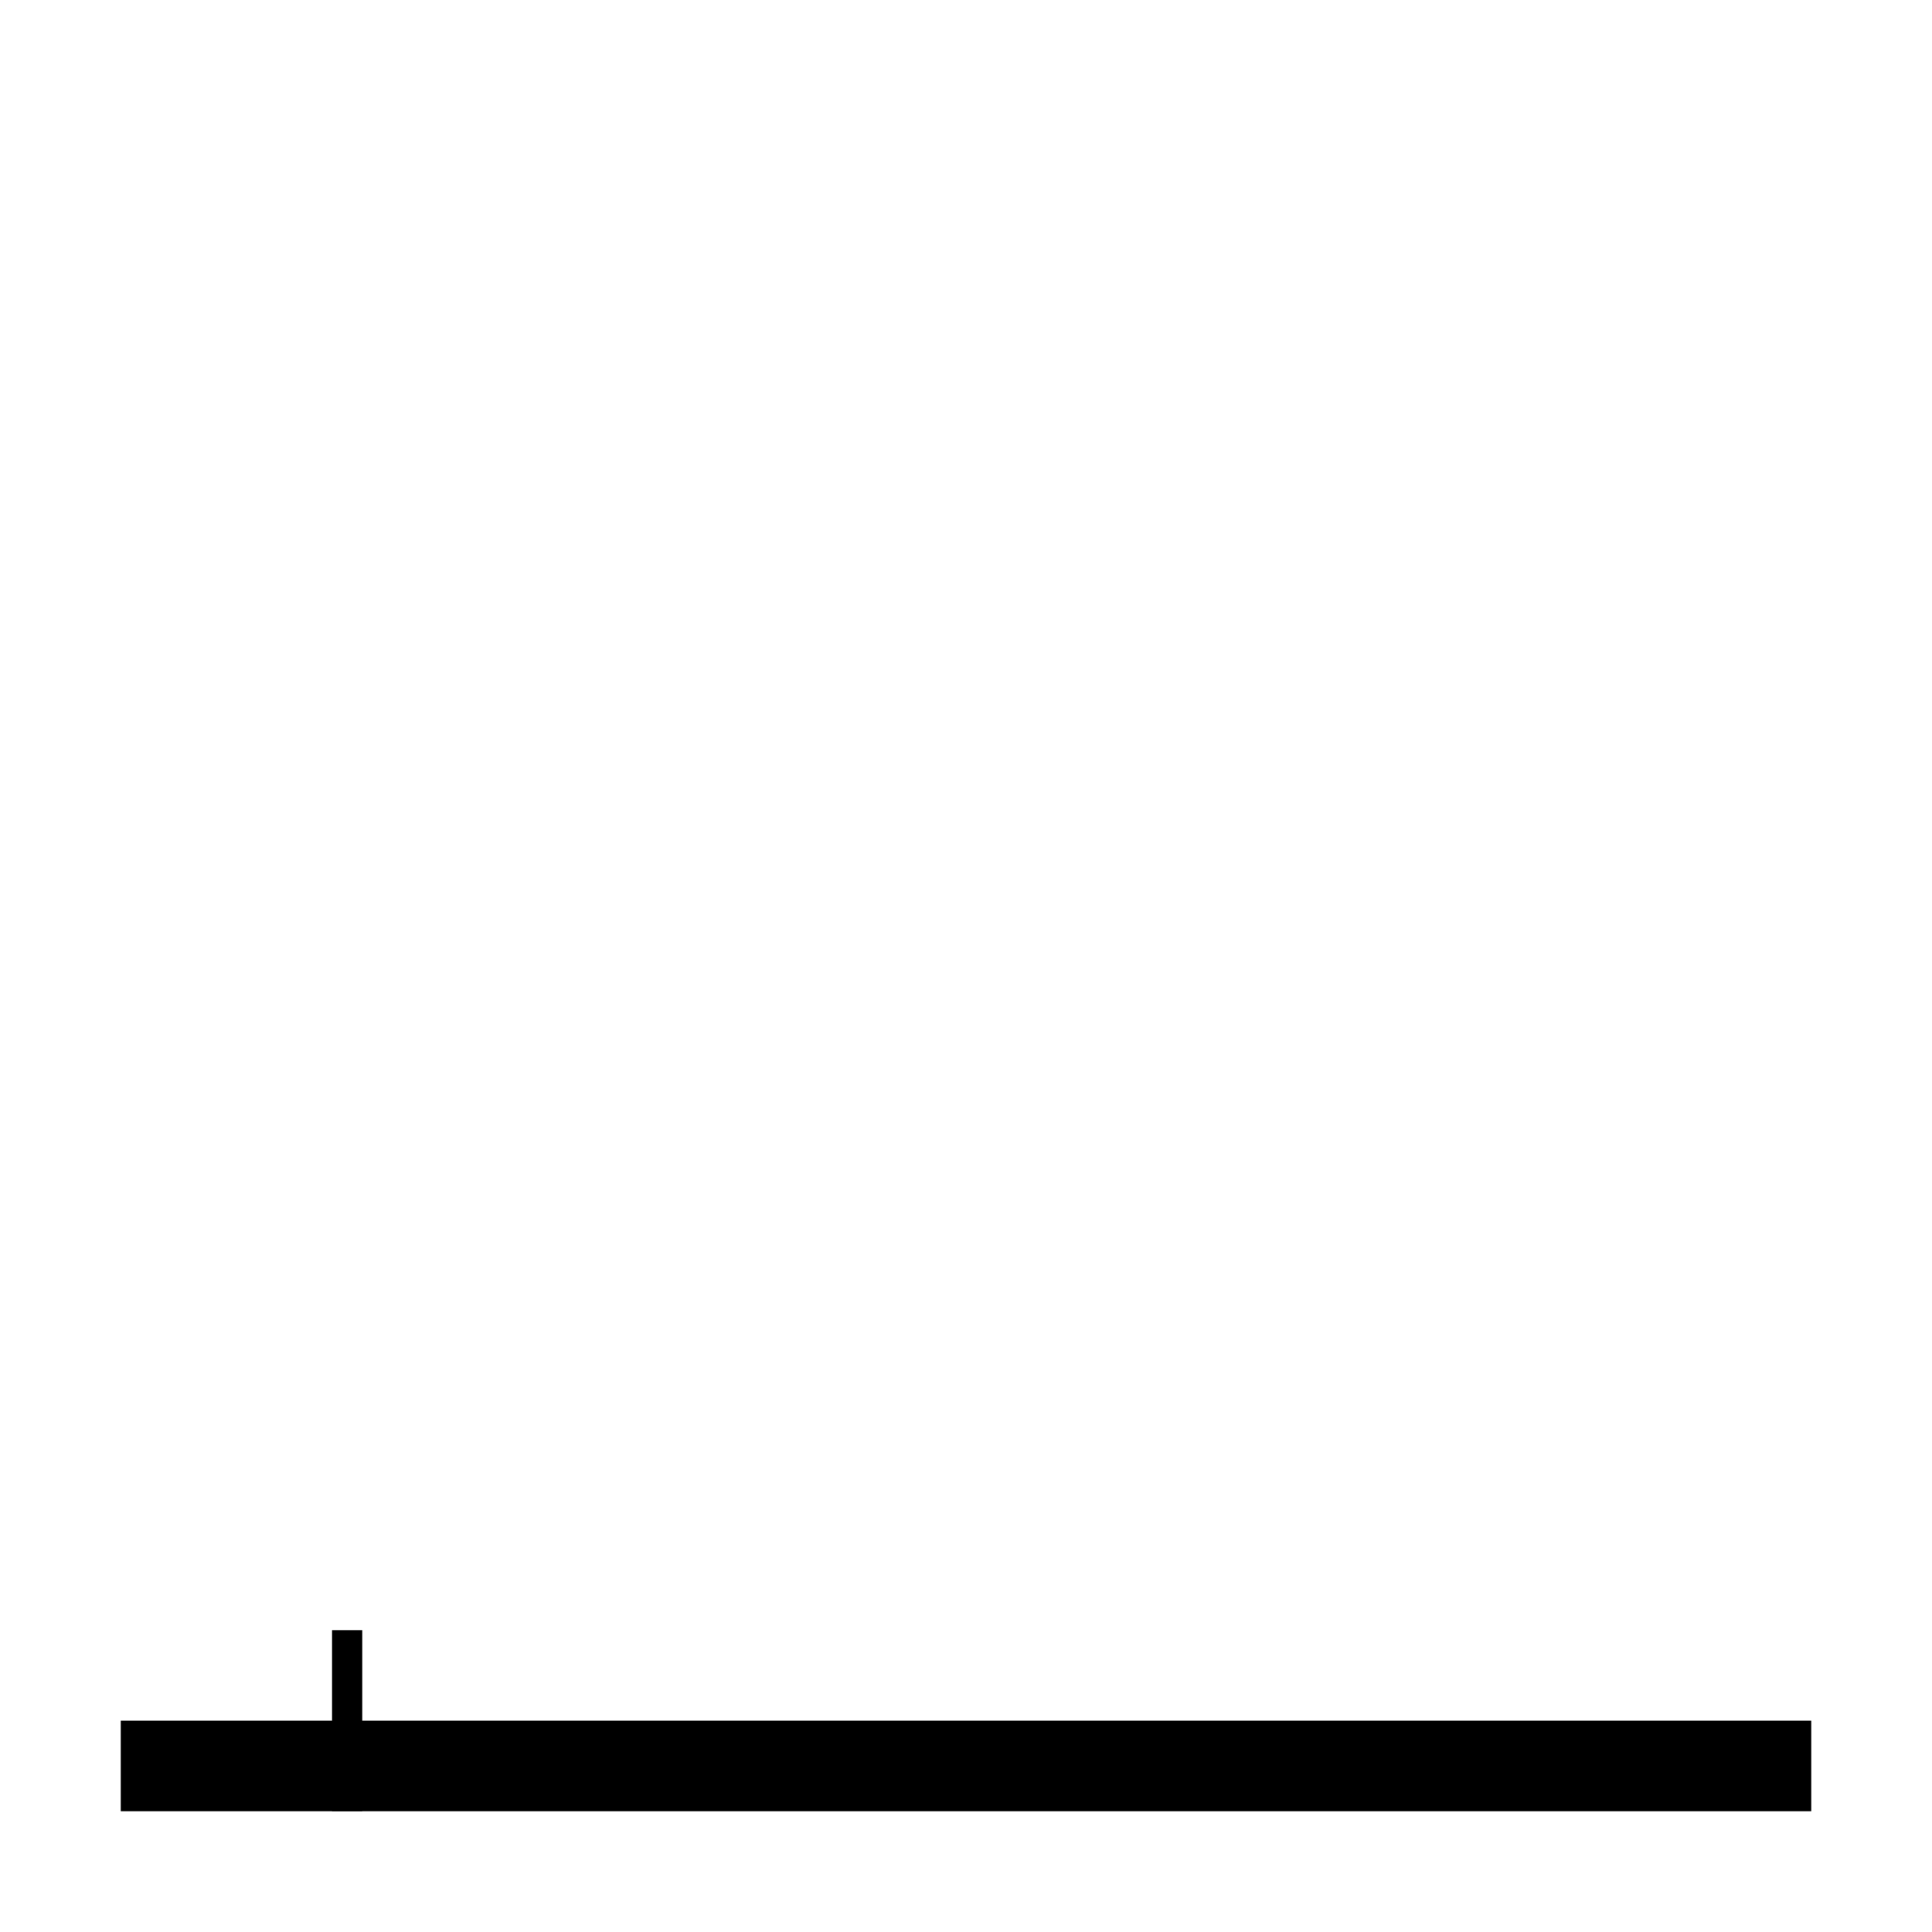
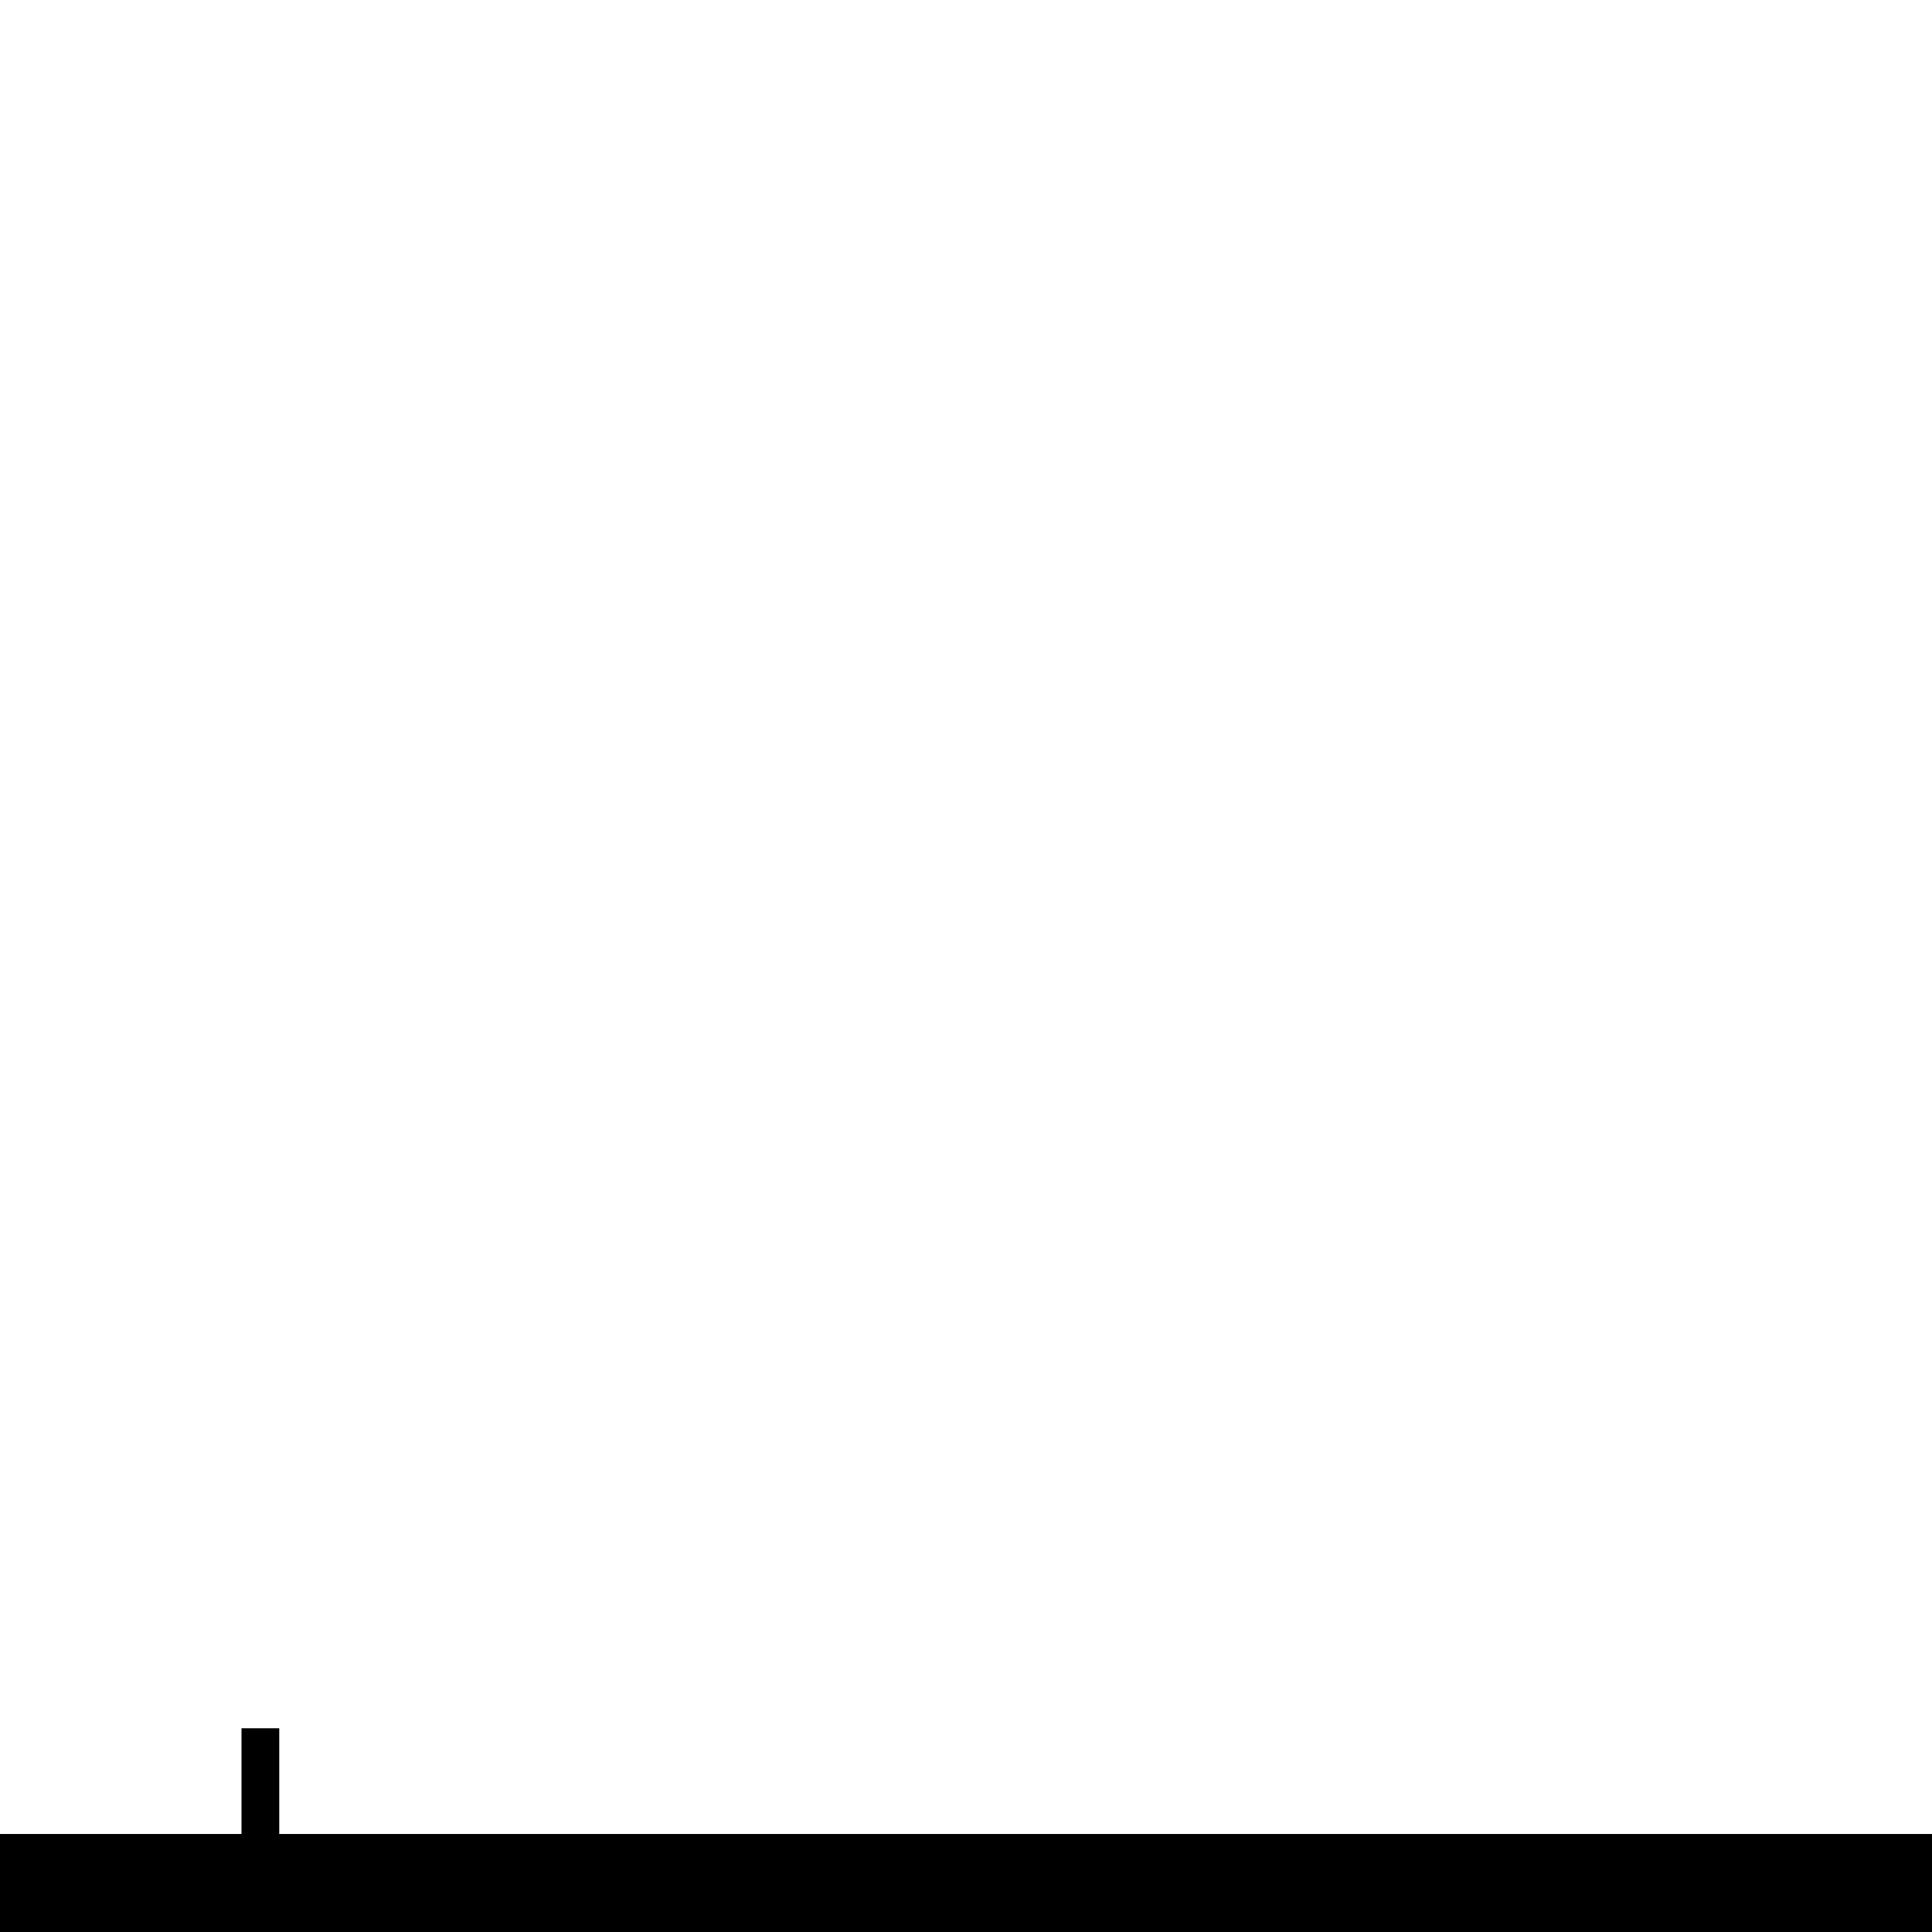
<svg xmlns="http://www.w3.org/2000/svg" width="512" height="512" viewBox="0 0 512 512">
  <defs>
    <clipPath id="clip-hangman1">
      <rect width="512" height="512" />
    </clipPath>
  </defs>
  <g id="hangman1" clip-path="url(#clip-hangman1)">
-     <g id="base">
-       <line id="Line_1" data-name="Line 1" x2="448" transform="translate(32 468)" fill="none" stroke="#000" stroke-width="24" />
-       <line id="Line_11" data-name="Line 11" y1="48" transform="translate(92 432)" fill="none" stroke="#000" stroke-width="8" />
+     <g id="base" transform="translate(0 458)">
+       <rect id="Rectangle_3" data-name="Rectangle 3" width="512" height="26" transform="translate(0 28)" />
+       <rect id="Rectangle_4" data-name="Rectangle 4" width="10" height="54" transform="translate(64)" />
    </g>
  </g>
</svg>
